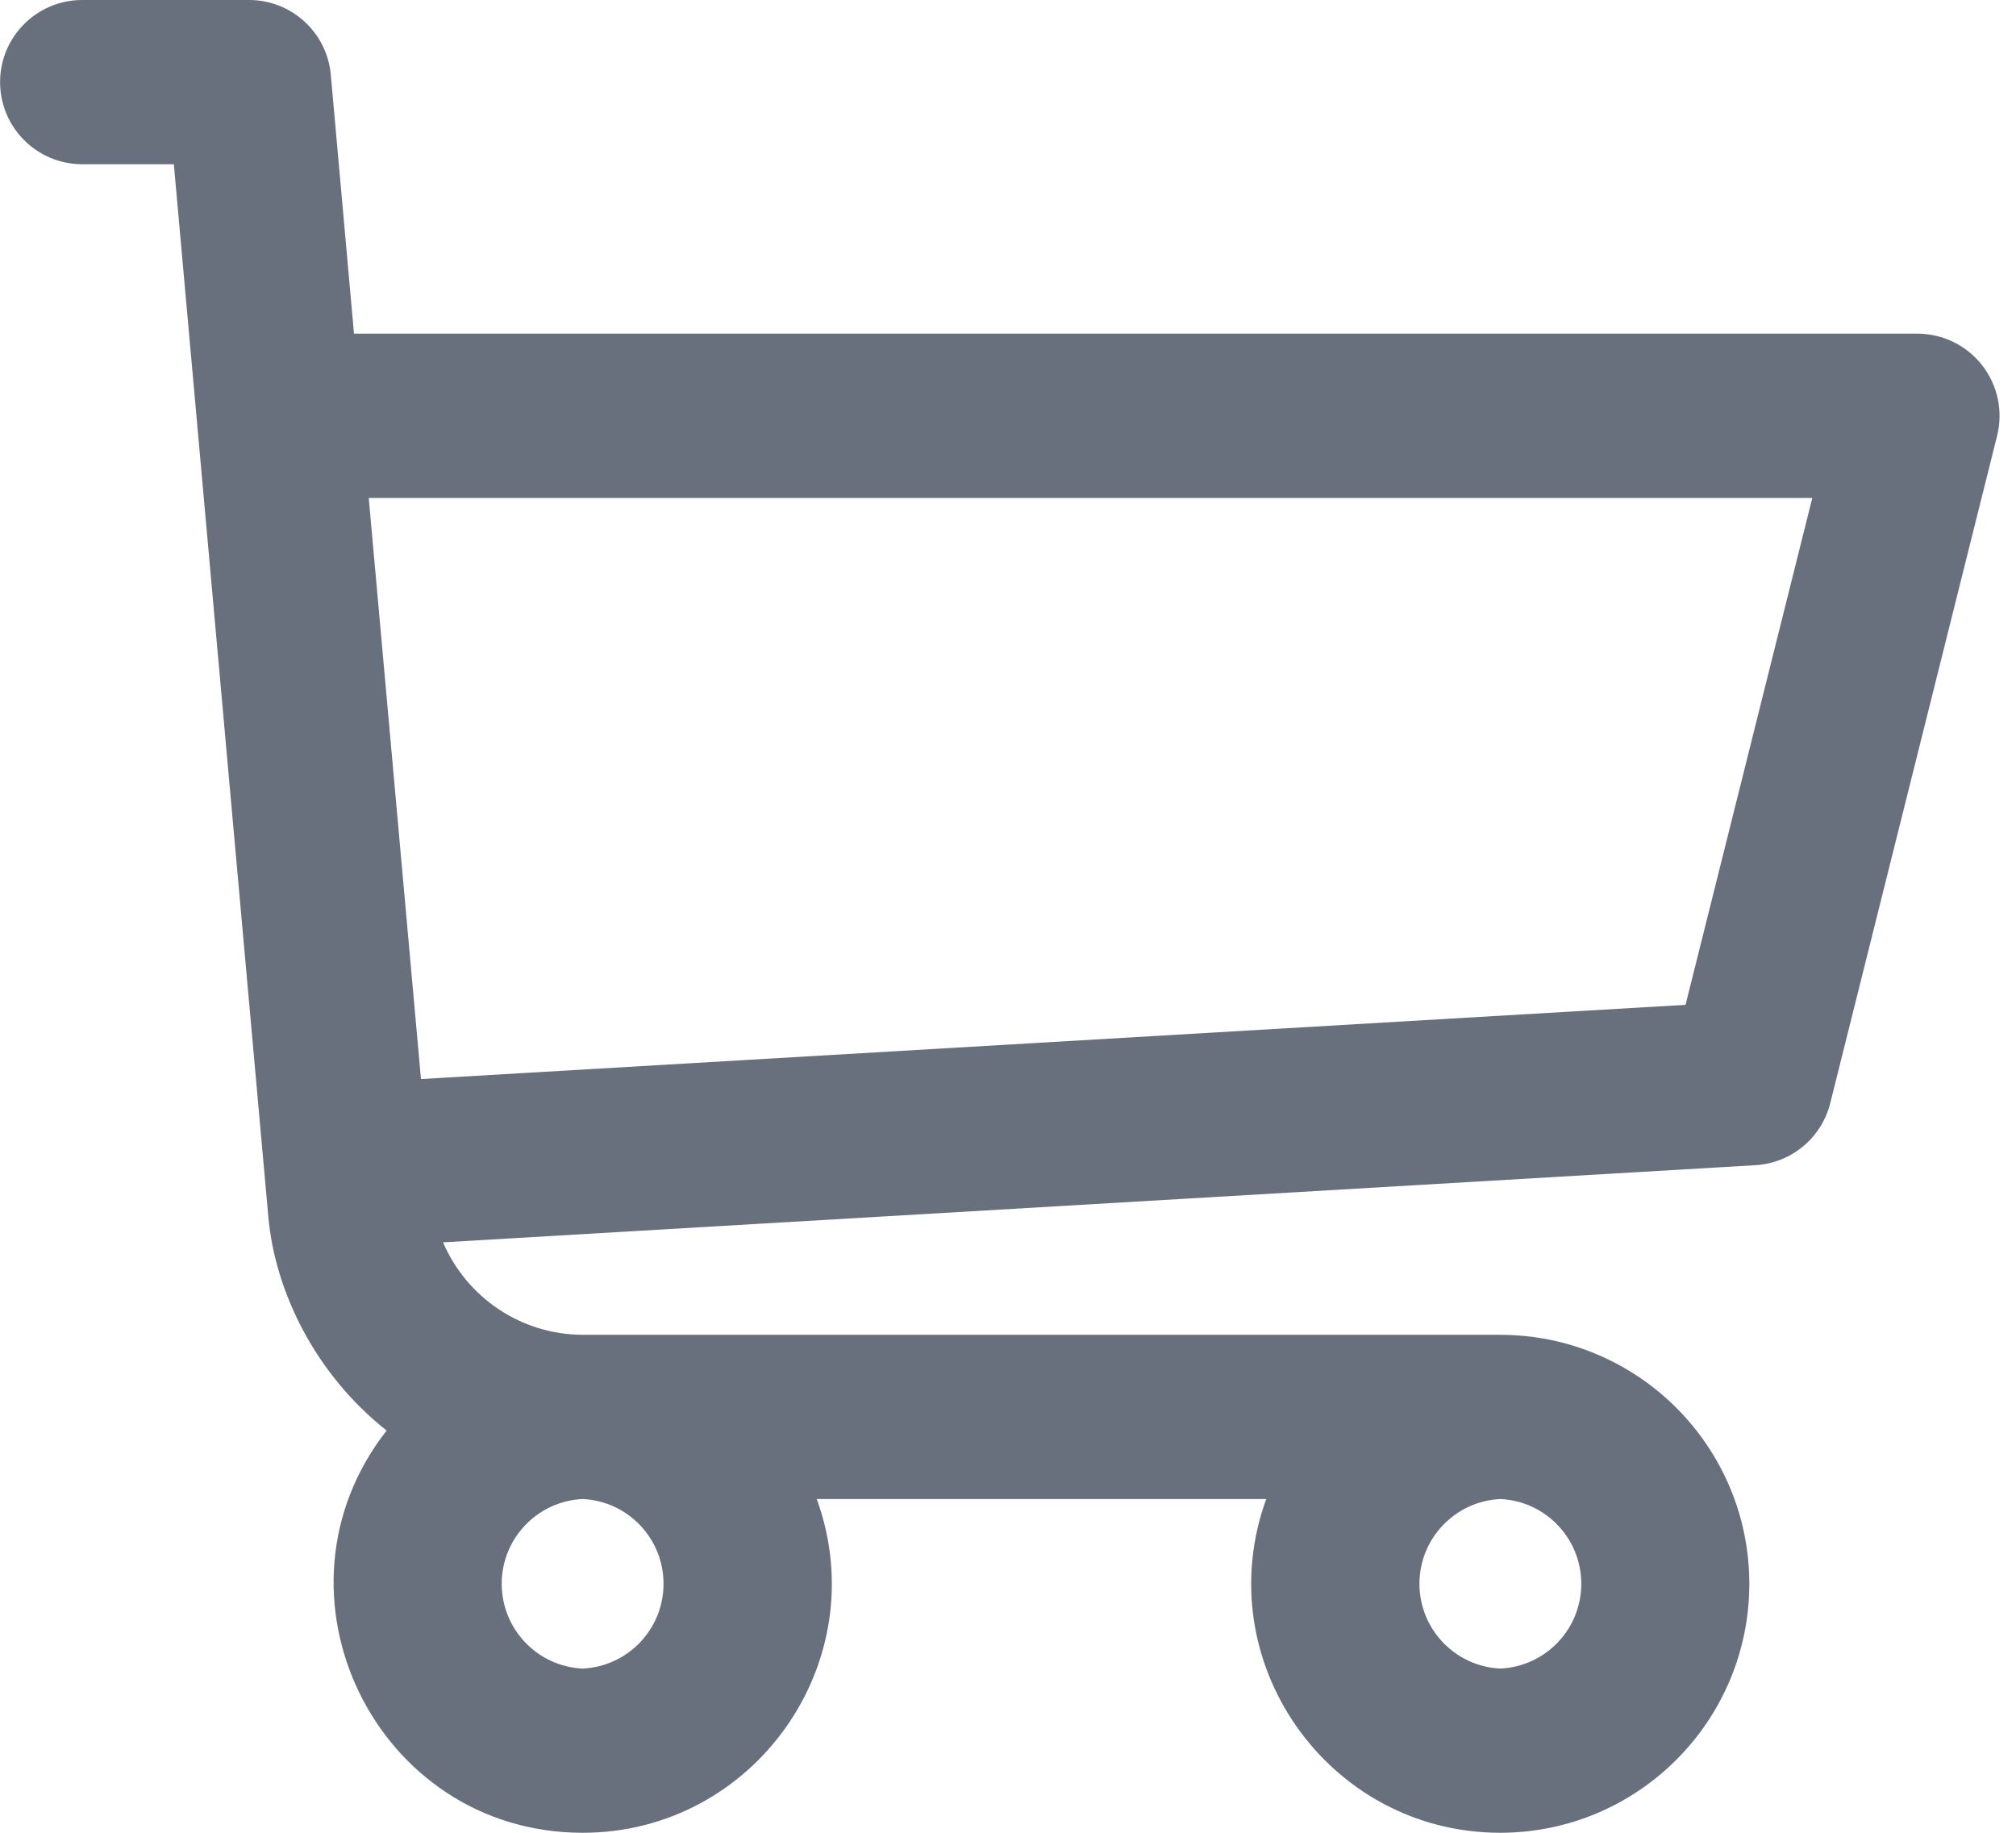
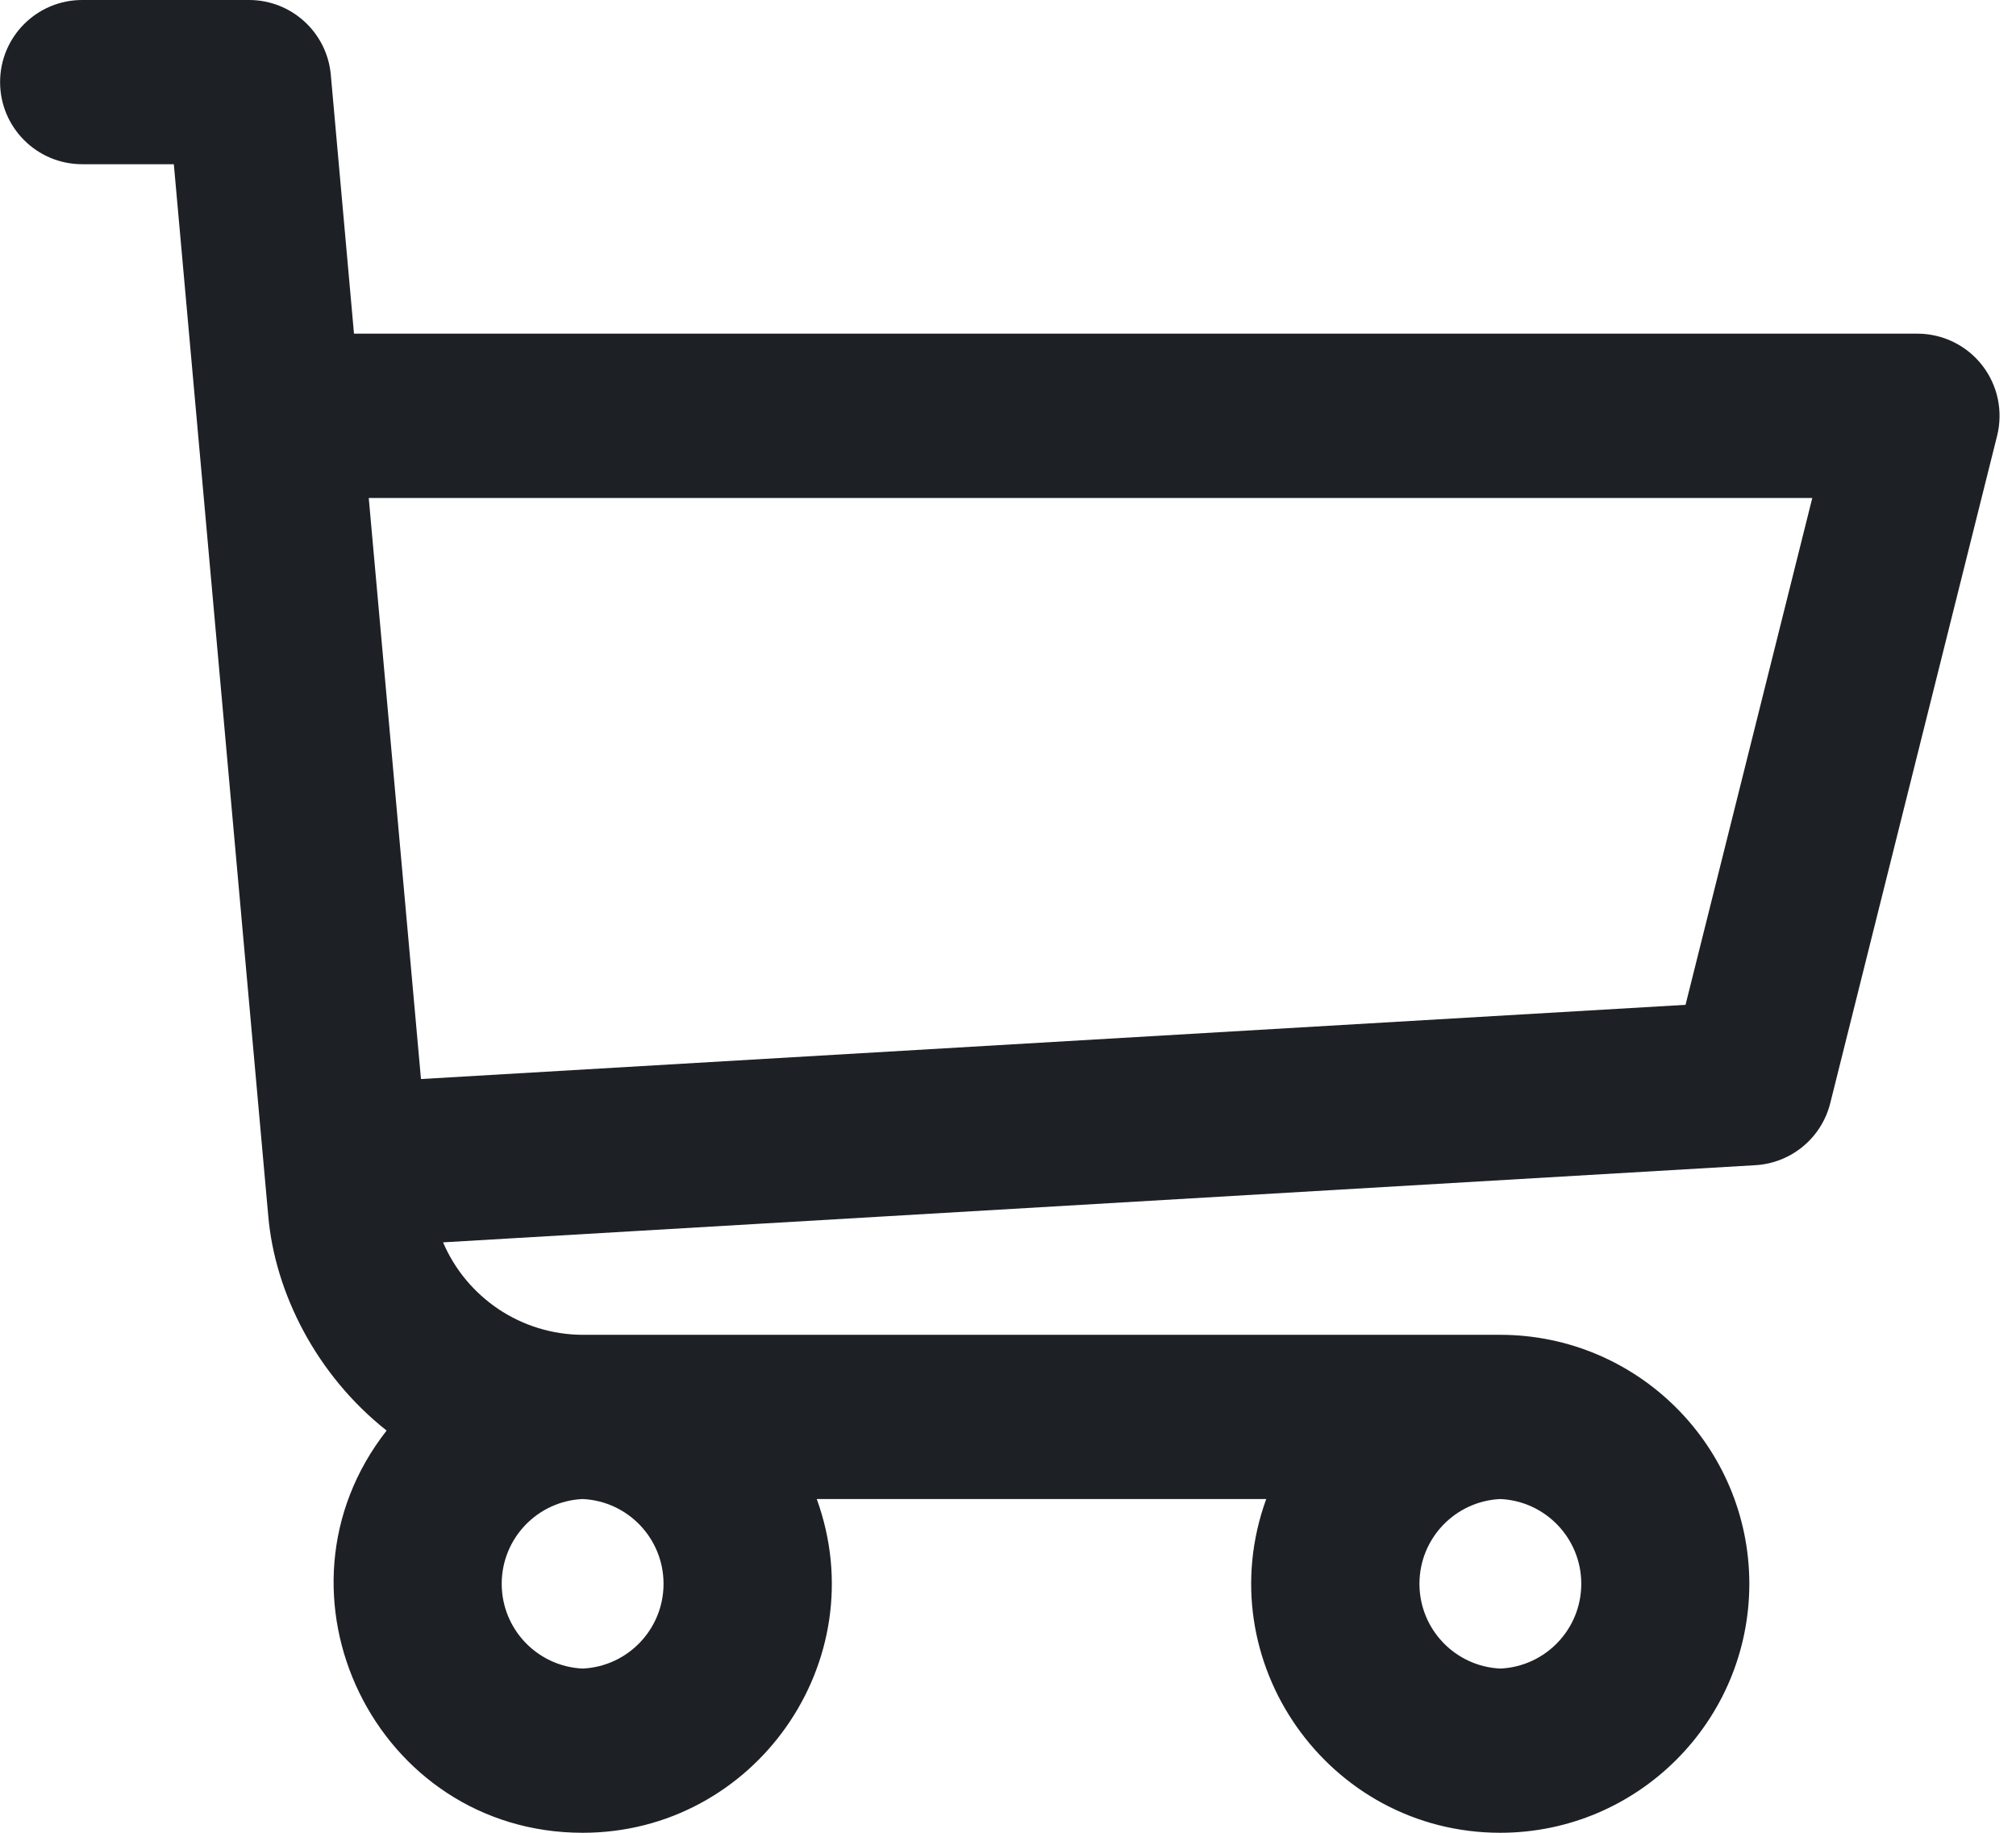
<svg xmlns="http://www.w3.org/2000/svg" width="22" height="20">
-   <path d="M20.925 3.641H3.863L3.61.816A.896.896 0 0 0 2.717 0H.897a.896.896 0 1 0 0 1.792h1l1.031 11.483c.073.828.52 1.726 1.291 2.336C2.83 17.385 4.099 20 6.359 20c1.875 0 3.197-1.87 2.554-3.642h4.905c-.642 1.77.677 3.642 2.555 3.642a2.72 2.72 0 0 0 2.717-2.717 2.72 2.72 0 0 0-2.717-2.717H6.365c-.681 0-1.274-.41-1.53-1.009l14.321-.842a.896.896 0 0 0 .817-.677l1.821-7.283a.897.897 0 0 0-.87-1.114ZM6.358 18.208a.926.926 0 0 1 0-1.85.926.926 0 0 1 0 1.85Zm10.015 0a.926.926 0 0 1 0-1.85.926.926 0 0 1 0 1.85Zm2.021-7.243-13.8.81-.57-6.341h15.753l-1.383 5.53Z" fill="#69707D" fill-rule="nonzero" />
+   <path d="M20.925 3.641H3.863L3.61.816A.896.896 0 0 0 2.717 0H.897a.896.896 0 1 0 0 1.792h1l1.031 11.483c.073.828.52 1.726 1.291 2.336C2.83 17.385 4.099 20 6.359 20c1.875 0 3.197-1.87 2.554-3.642h4.905c-.642 1.77.677 3.642 2.555 3.642a2.72 2.72 0 0 0 2.717-2.717 2.72 2.72 0 0 0-2.717-2.717H6.365c-.681 0-1.274-.41-1.53-1.009l14.321-.842a.896.896 0 0 0 .817-.677l1.821-7.283a.897.897 0 0 0-.87-1.114ZM6.358 18.208a.926.926 0 0 1 0-1.85.926.926 0 0 1 0 1.85Zm10.015 0a.926.926 0 0 1 0-1.85.926.926 0 0 1 0 1.85Zm2.021-7.243-13.8.81-.57-6.341h15.753l-1.383 5.53Z" fill="hsl(220, 13%, 13%)" fill-rule="nonzero" />
</svg>
